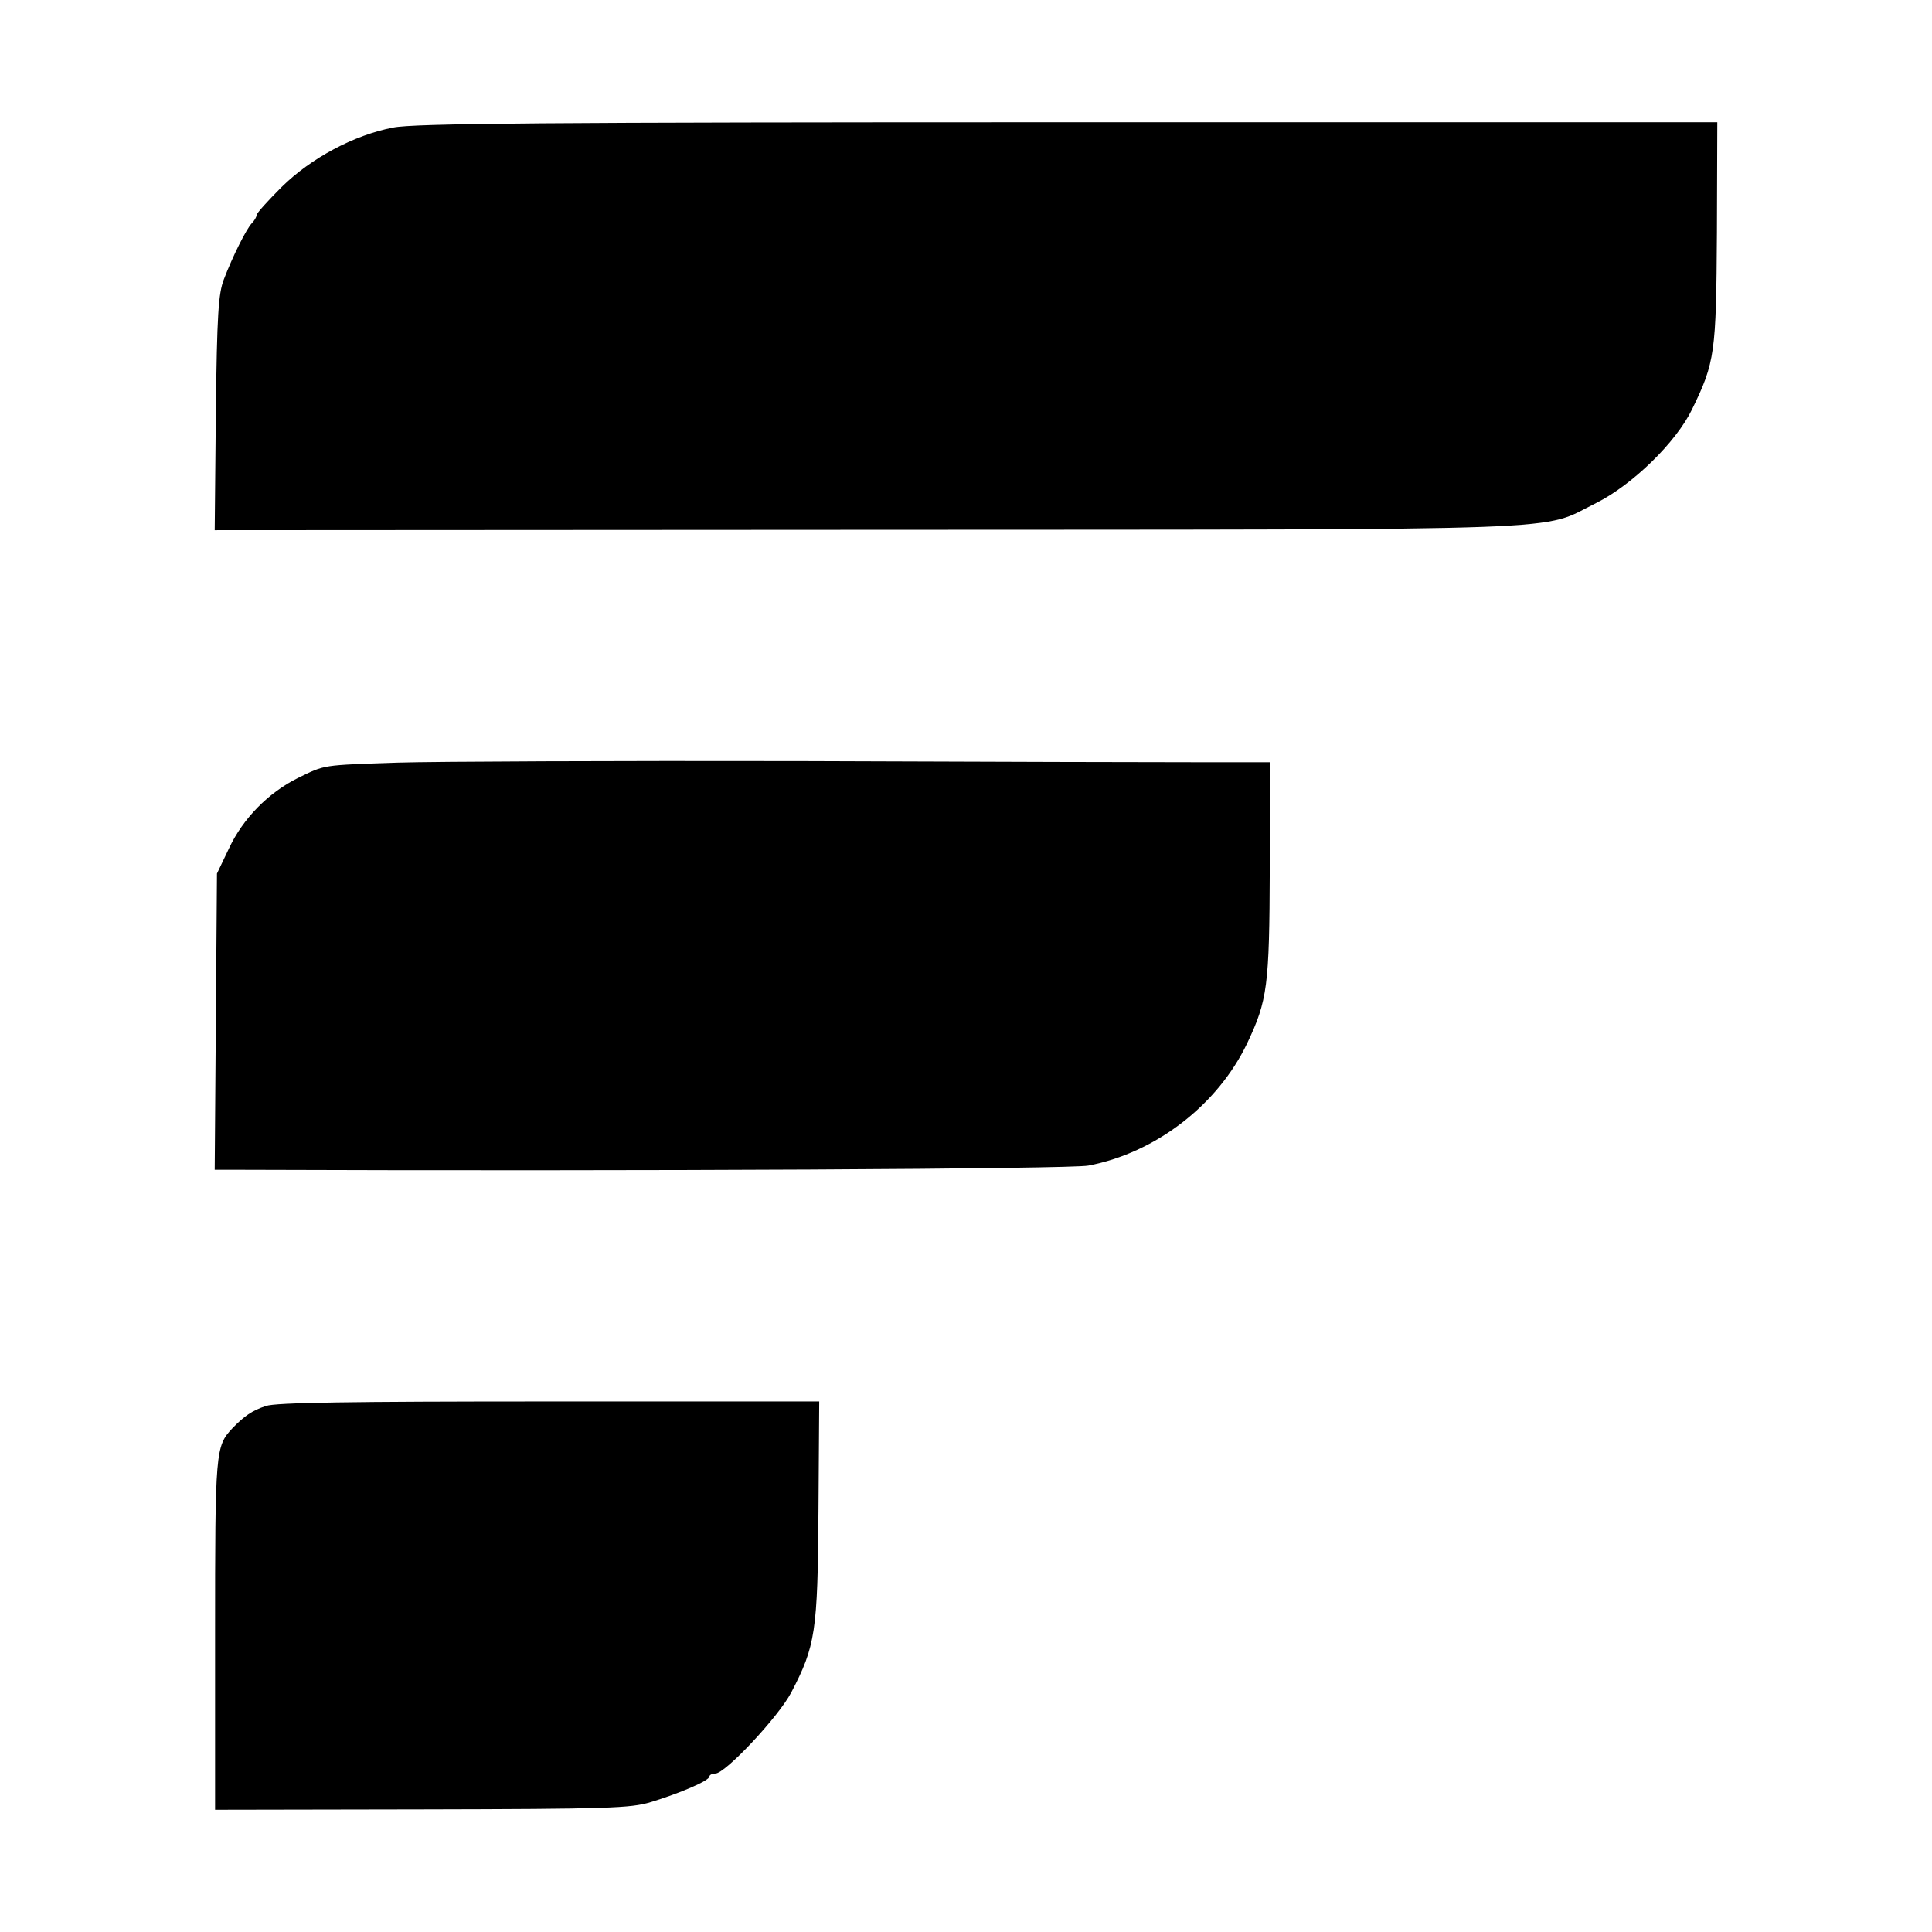
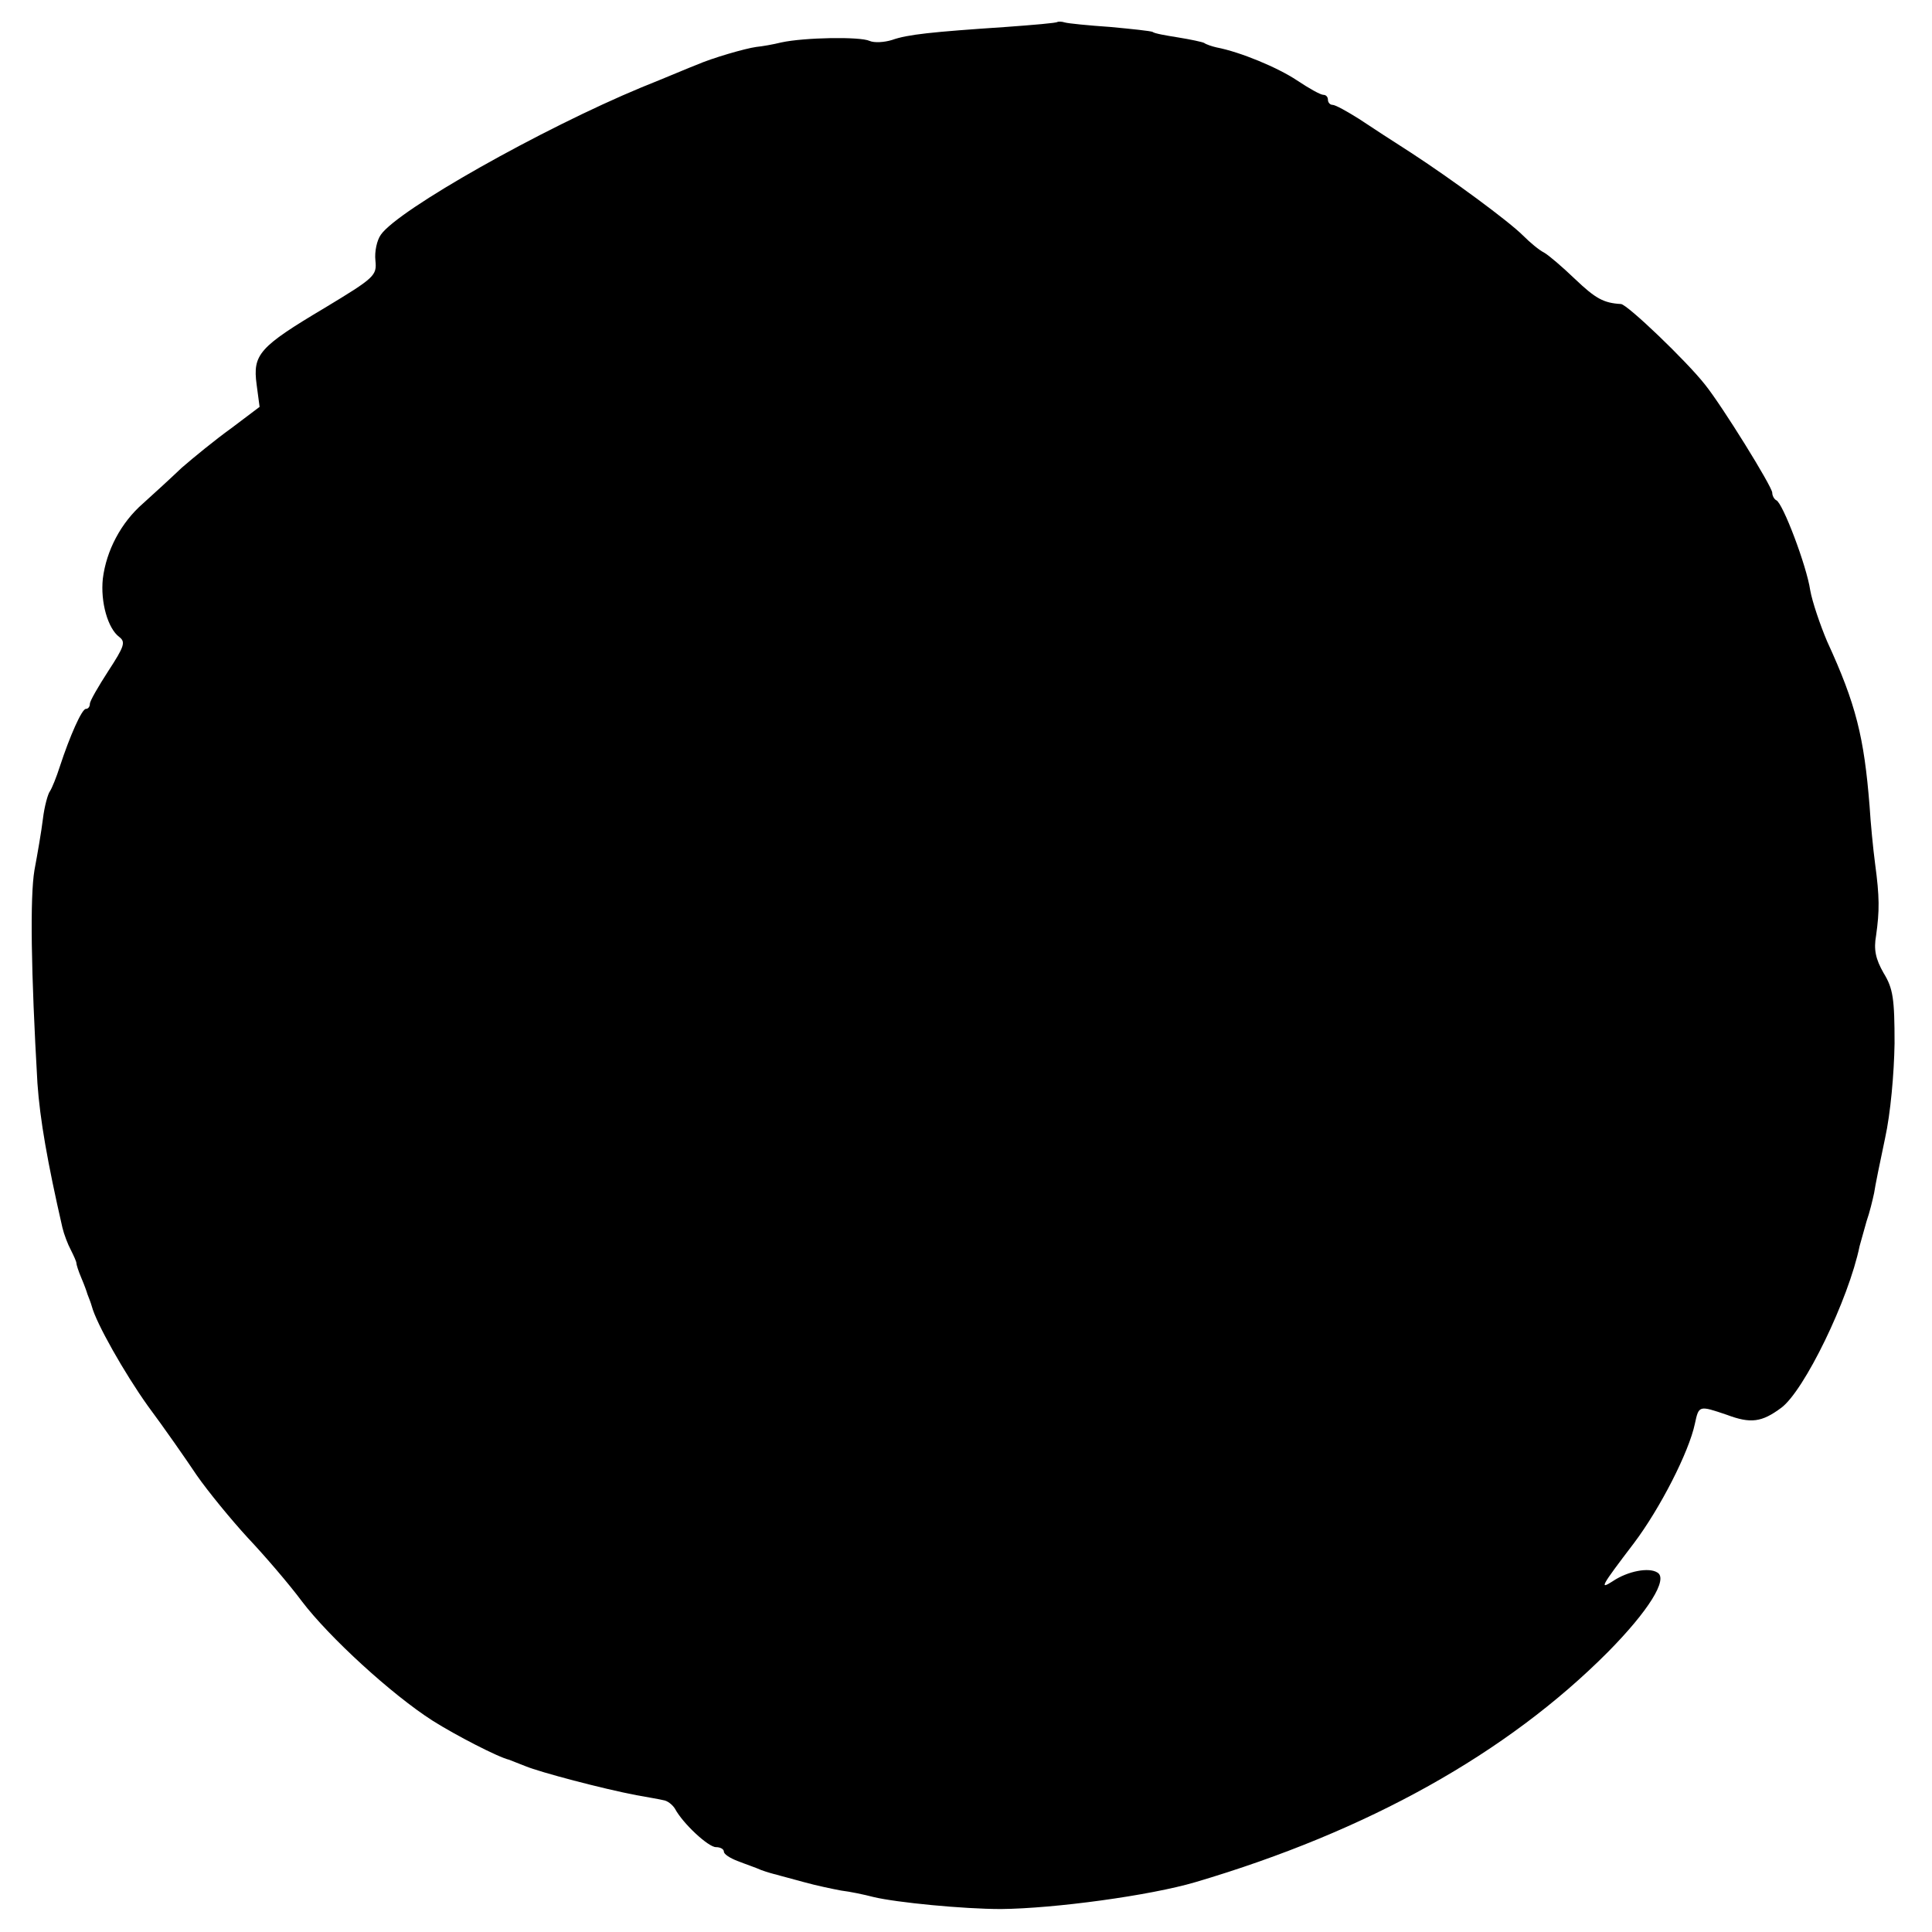
- <svg xmlns="http://www.w3.org/2000/svg" version="1.0" width="512pt" height="512pt" viewBox="0 0 512 512" preserveAspectRatio="xMidYMid meet">
-   <g transform="translate(0,512) scale(0.1,-0.1)" fill="#000000" stroke="none">
-     <path d="M1042 4782 c-104 -20 -218 -81 -296 -158 -36 -36 -66 -69 -66 -74 0 -5 -6 -15 -13 -22 -14 -15 -50 -86 -74 -149 -14 -37 -18 -91 -21 -354 l-3 -310 1728 1 c1927 1 1781 -4 1933 71 96 48 212 161 254 248 61 125 64 149 66 468 l1 293 -1721 0 c-1390 0 -1734 -3 -1788 -14z" />
-     <path d="M1055 3099 c-204 -7 -192 -5 -266 -41 -78 -39 -145 -107 -182 -186 l-32 -67 -3 -392 -3 -393 58 0 c1100 -4 2207 2 2257 11 179 34 343 161 421 324 54 114 59 151 60 463 l1 282 -181 0 c-99 0 -578 1 -1065 3 -487 1 -966 -1 -1065 -4z" />
-     <path d="M705 1394 c-37 -12 -58 -27 -89 -59 -45 -48 -46 -59 -46 -547 l0 -464 548 1 c495 1 553 3 606 19 76 23 156 57 156 68 0 4 7 8 16 8 26 0 167 150 201 215 64 123 70 160 72 481 l2 290 -716 0 c-529 0 -725 -3 -750 -12z" />
+ <svg xmlns="http://www.w3.org/2000/svg" version="1.0" width="387pt" height="387pt" viewBox="0 0 387 387" preserveAspectRatio="xMidYMid meet">
+   <g transform="translate(0,387) scale(0.1,-0.1)" fill="#000000" stroke="none">
+     <path d="M2118 3826 c-1 -2 -48 -6 -103 -10 -149 -10 -197 -15 -228 -26 -16 -5 -36 -6 -45 -2 -19 9 -131 7 -177 -3 -16 -4 -39 -8 -50 -9 -22 -3 -88 -22 -120 -36 -11 -4 -60 -25 -110 -45 -200 -83 -487 -245 -522 -295 -8 -11 -13 -34 -11 -52 3 -30 -1 -34 -102 -95 -131 -78 -144 -93 -136 -153 l6 -45 -57 -43 c-32 -23 -76 -59 -99 -79 -22 -21 -57 -53 -77 -71 -45 -39 -74 -95 -81 -151 -5 -47 10 -100 33 -117 13 -10 10 -19 -22 -68 -20 -31 -37 -60 -37 -66 0 -5 -3 -10 -8 -10 -8 0 -32 -54 -52 -115 -7 -22 -16 -44 -20 -50 -4 -5 -11 -30 -14 -55 -3 -25 -11 -71 -17 -103 -9 -54 -7 -202 6 -427 5 -72 20 -158 50 -289 3 -13 11 -34 17 -45 6 -12 11 -23 11 -26 0 -3 4 -16 10 -30 6 -14 11 -28 12 -32 2 -5 4 -10 5 -13 1 -3 3 -8 4 -12 9 -34 65 -133 112 -199 32 -43 76 -106 98 -139 23 -33 69 -89 102 -125 34 -36 83 -93 109 -128 54 -71 179 -186 262 -239 46 -29 131 -73 153 -78 3 -1 17 -7 33 -13 29 -12 154 -45 222 -58 22 -4 46 -8 54 -10 8 -1 18 -9 23 -17 16 -30 67 -77 82 -77 9 0 16 -4 16 -9 0 -5 12 -13 28 -19 15 -6 36 -13 47 -18 11 -4 25 -8 30 -9 6 -2 30 -8 55 -15 25 -7 59 -14 75 -17 17 -2 46 -8 65 -13 46 -11 180 -24 255 -24 107 1 299 27 390 54 345 102 624 258 826 461 81 82 121 146 99 159 -17 11 -59 3 -89 -17 -28 -18 -25 -12 42 76 52 69 110 182 122 239 8 37 8 37 64 18 48 -18 70 -15 109 14 46 34 135 217 157 324 3 10 9 33 14 50 6 17 12 42 15 56 2 14 12 63 22 110 11 50 18 129 19 190 0 90 -3 110 -22 141 -16 28 -20 47 -15 75 7 50 7 77 -2 144 -4 30 -9 82 -11 115 -11 138 -27 204 -85 330 -14 33 -30 80 -34 103 -7 48 -55 175 -68 180 -4 2 -8 9 -8 15 0 12 -101 175 -135 217 -37 47 -155 160 -168 161 -35 2 -51 11 -92 50 -25 24 -53 48 -62 53 -10 5 -28 20 -42 34 -29 29 -143 113 -226 167 -33 21 -79 51 -103 67 -24 15 -47 28 -53 28 -5 0 -9 5 -9 10 0 6 -4 10 -9 10 -6 0 -29 13 -53 29 -39 26 -114 57 -161 66 -9 2 -21 6 -25 9 -4 2 -27 7 -52 11 -25 4 -48 8 -51 11 -4 2 -42 6 -85 10 -44 3 -84 7 -91 9 -6 2 -13 2 -15 1z" />
  </g>
</svg>
